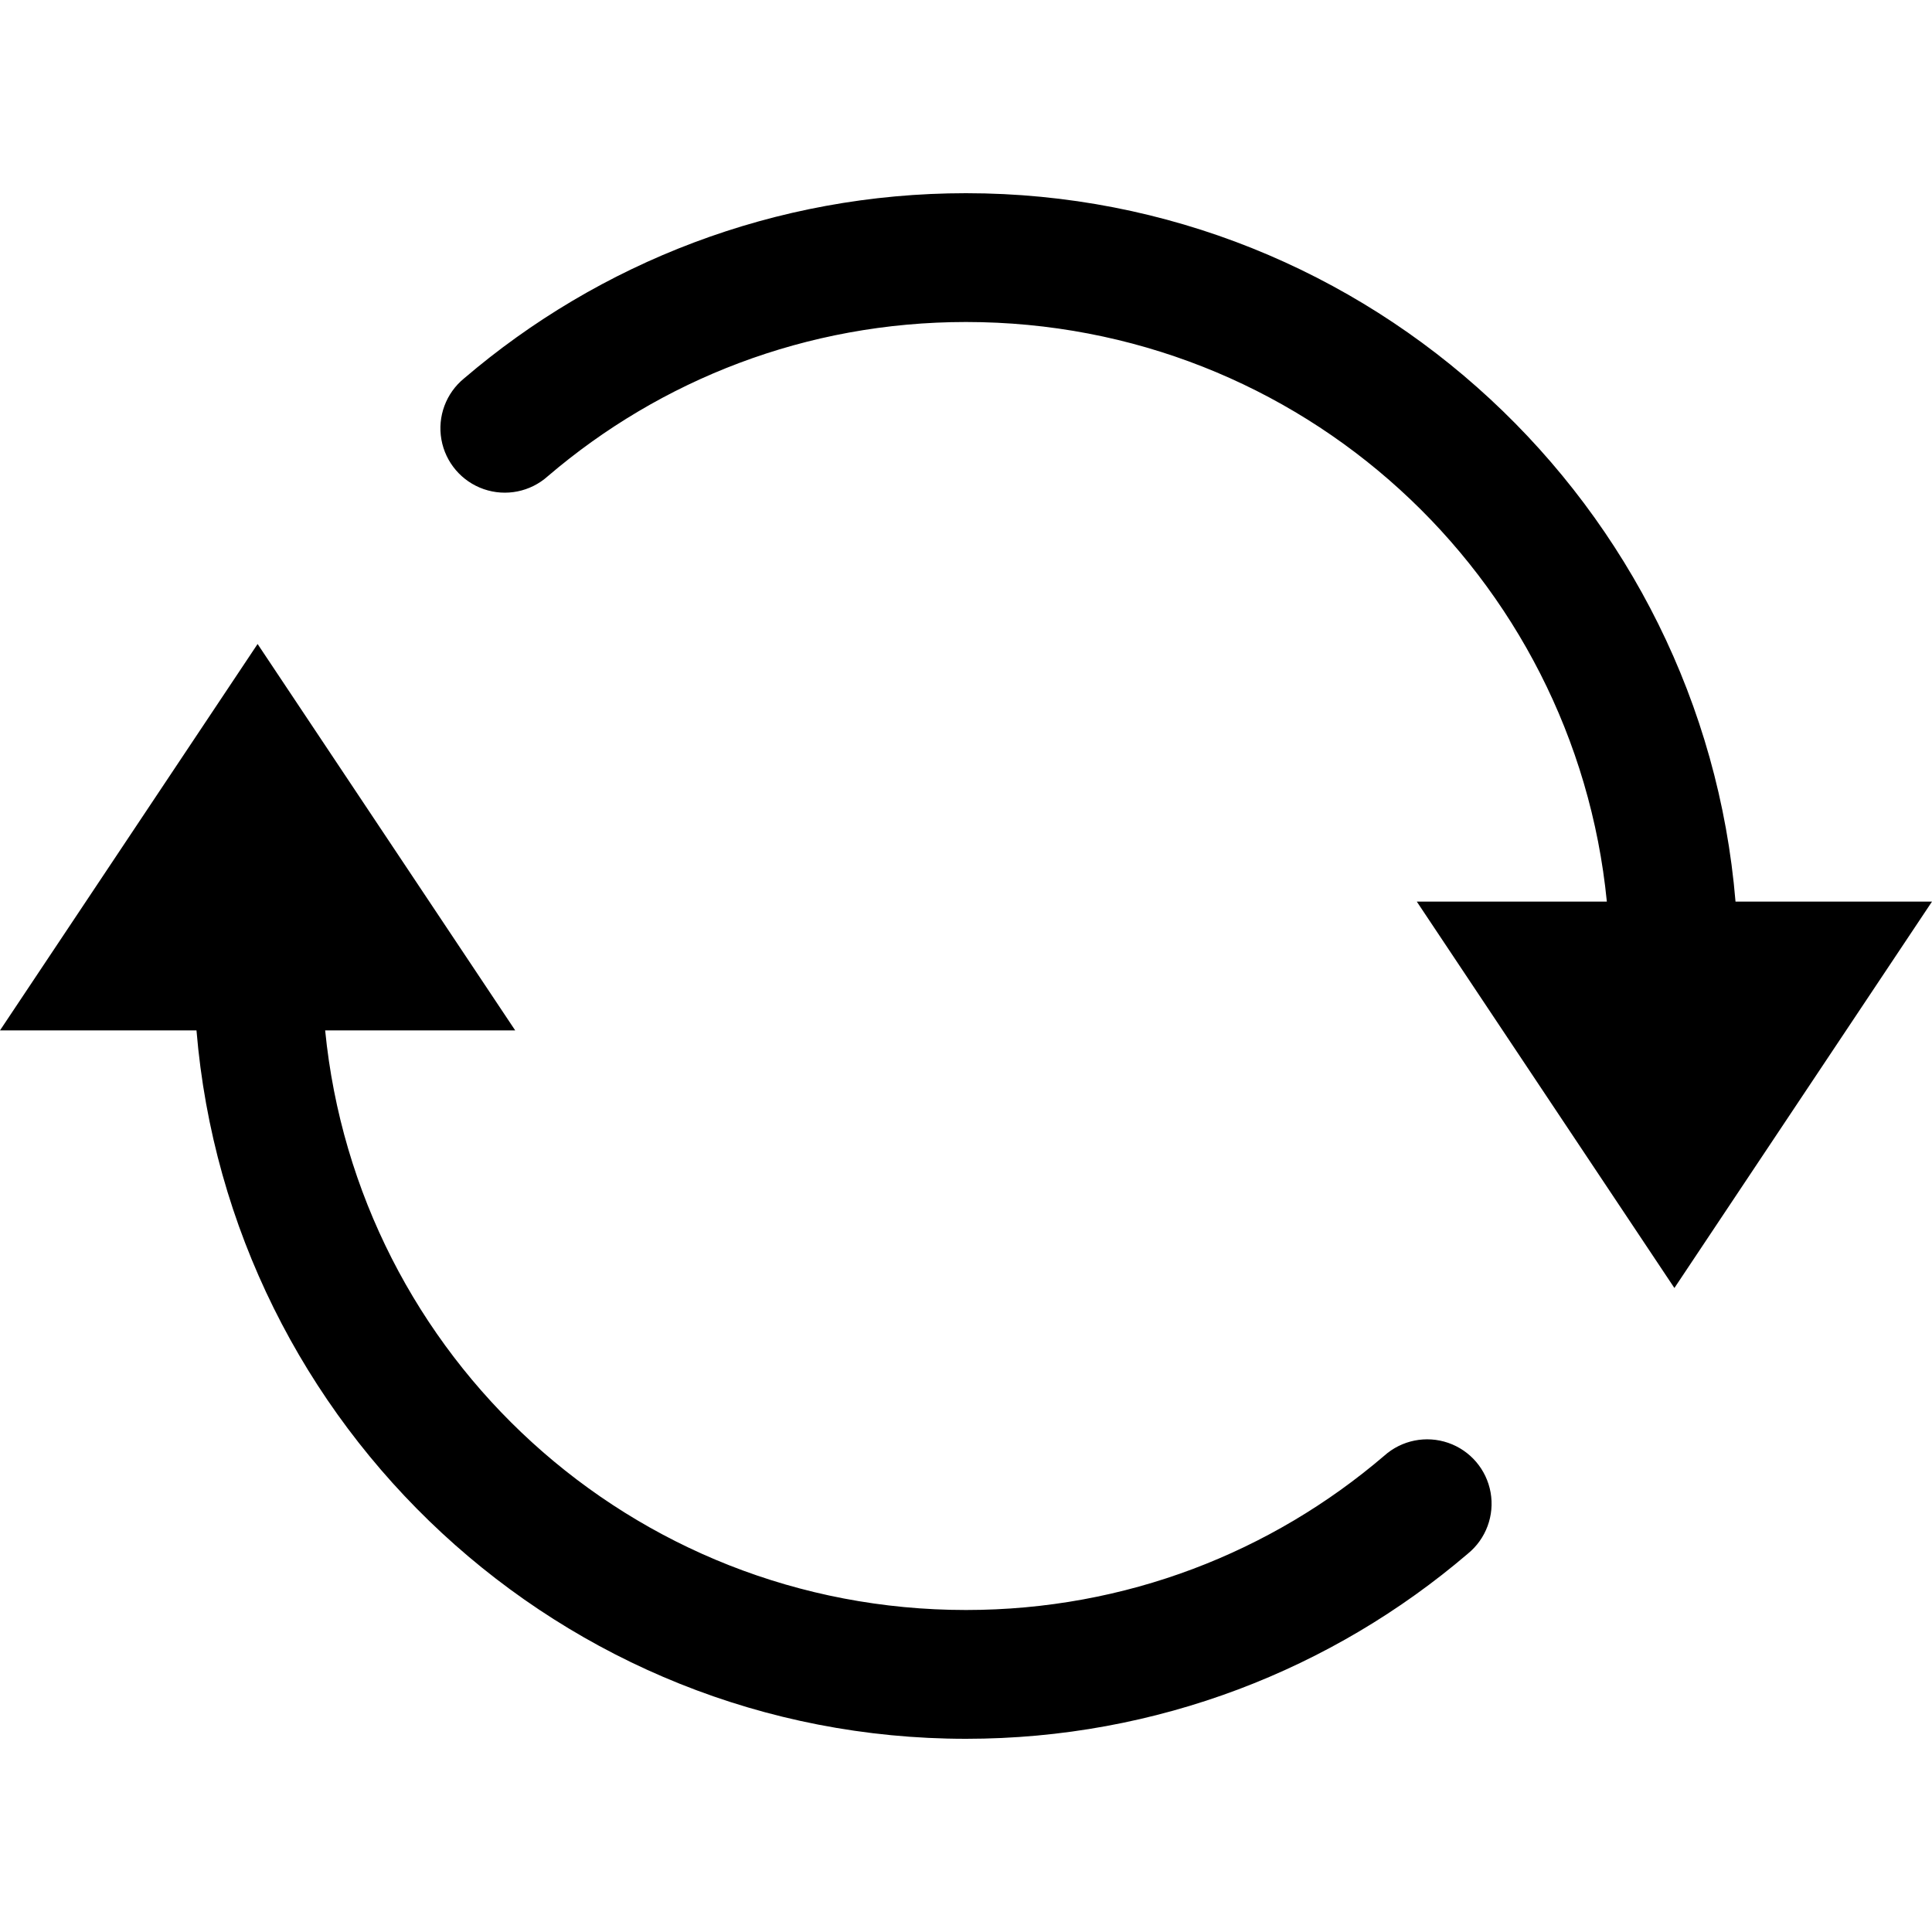
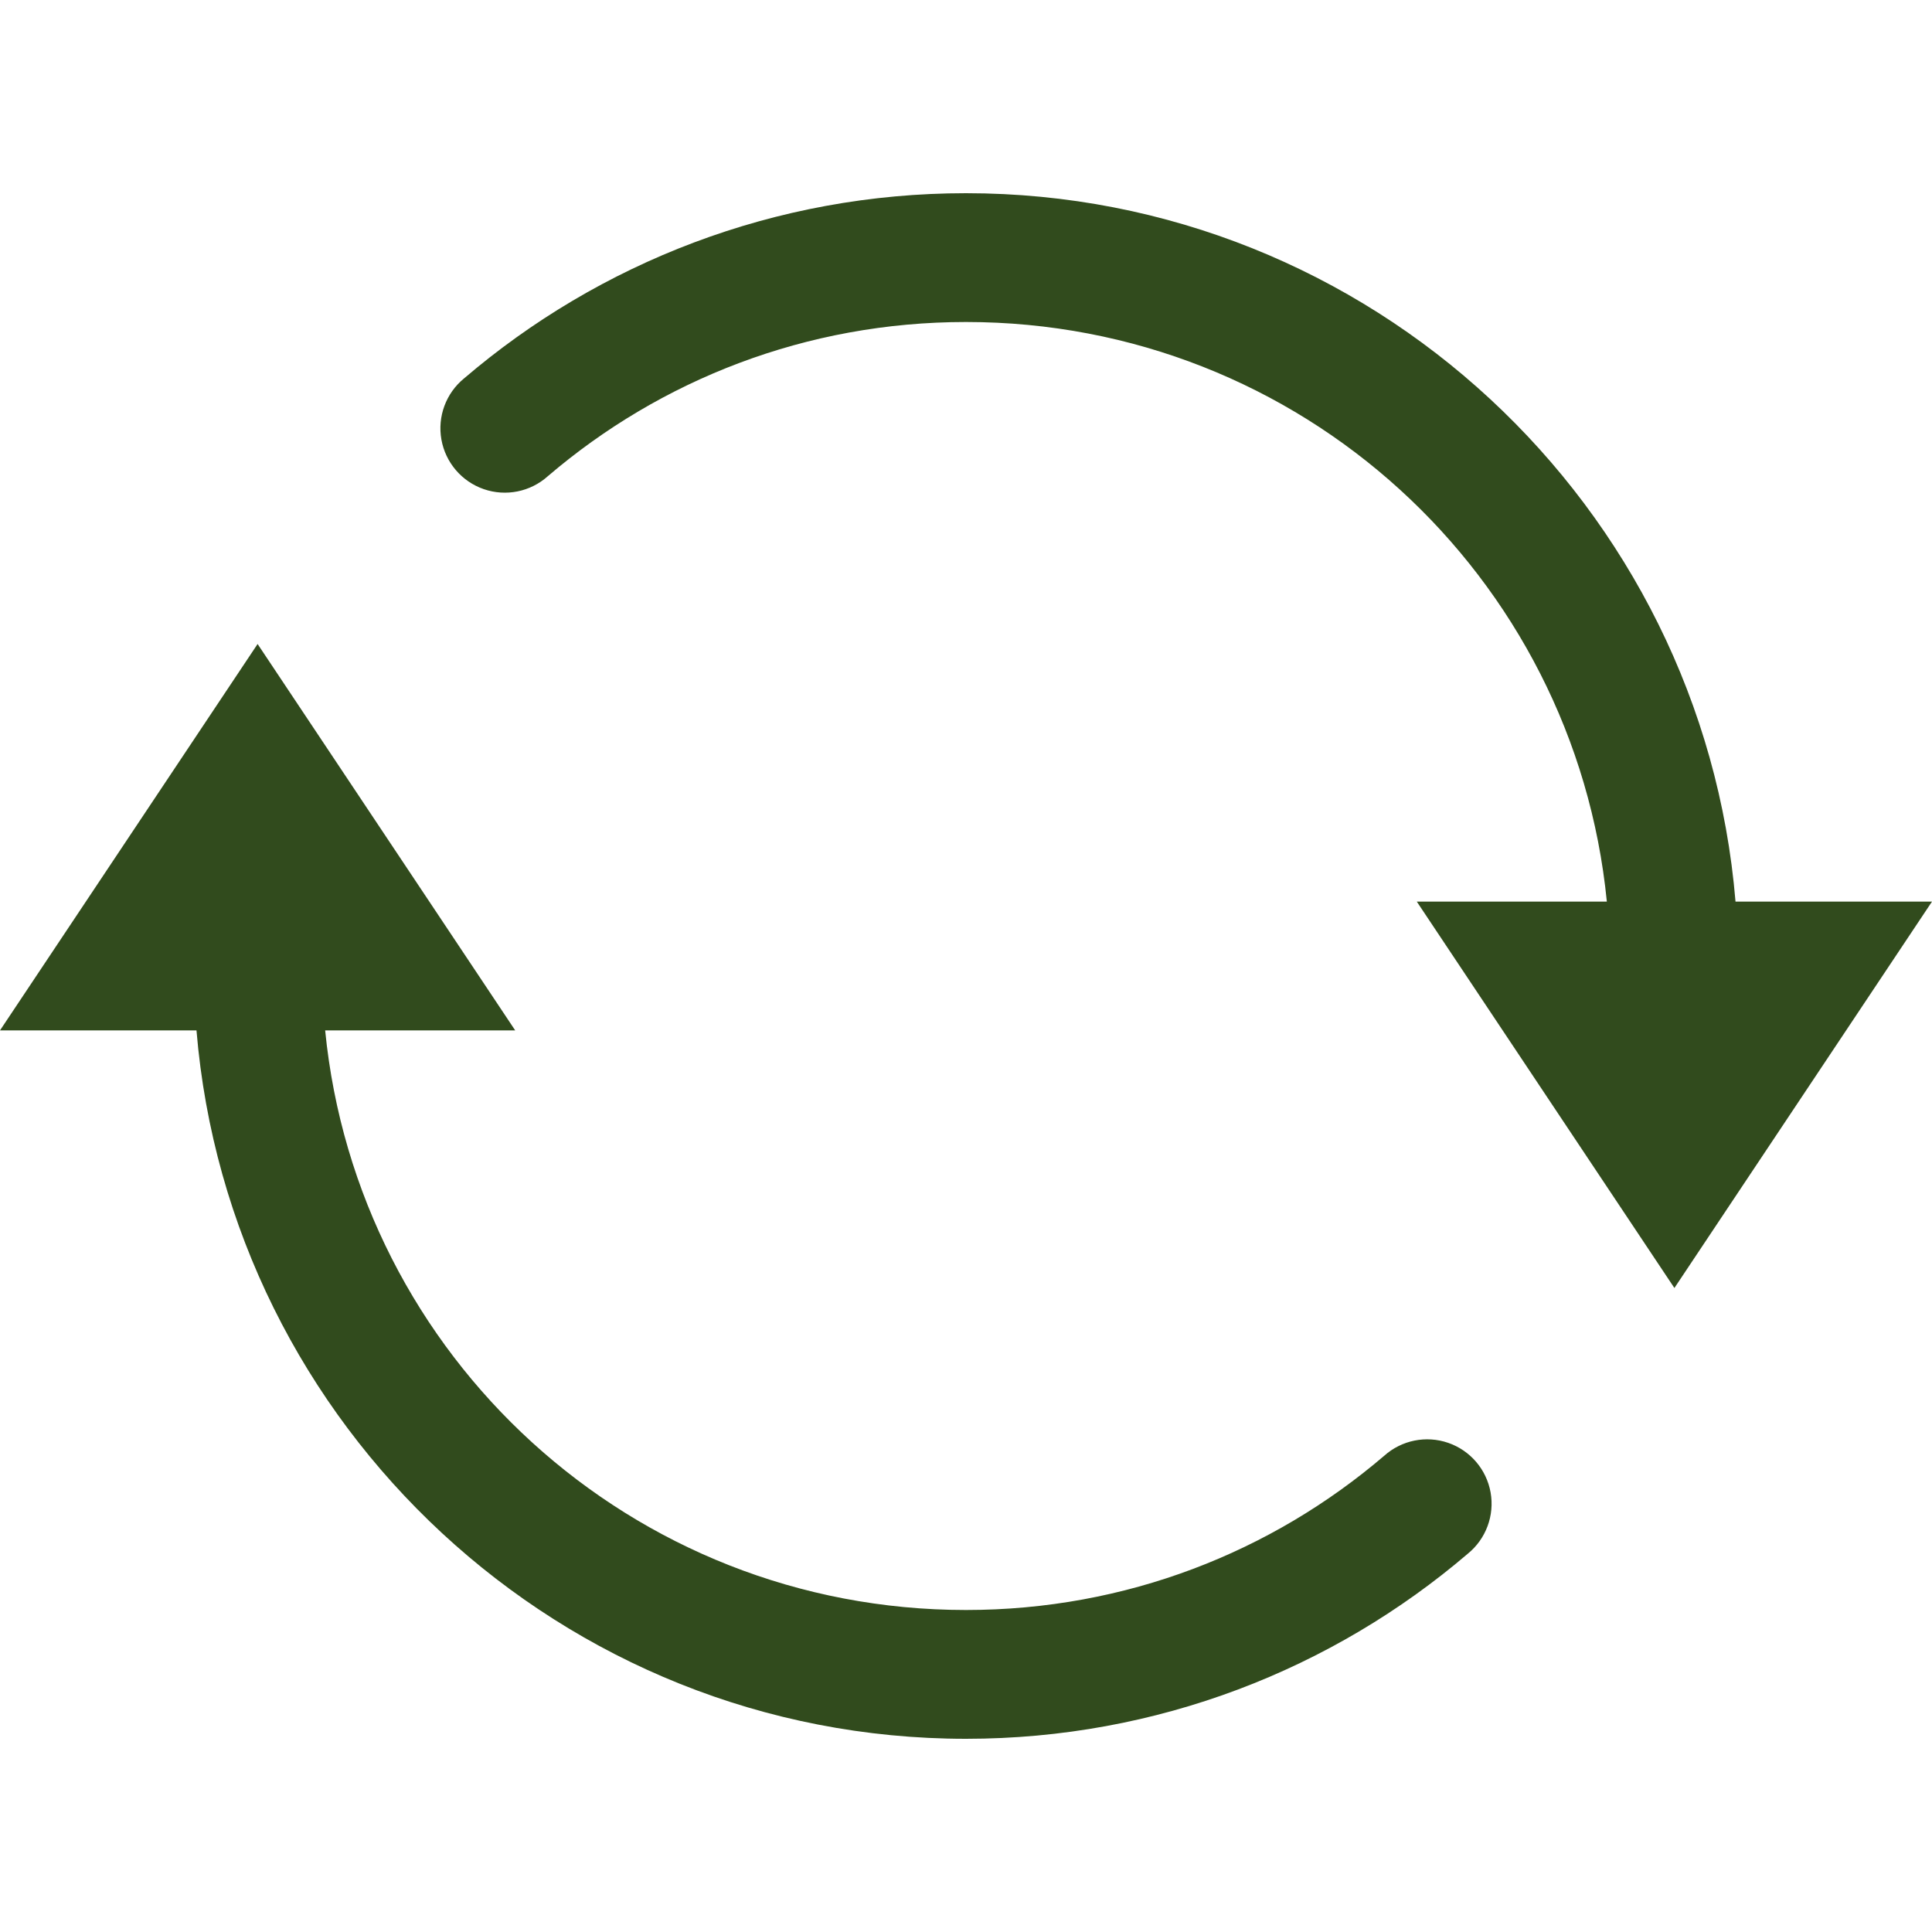
- <svg xmlns="http://www.w3.org/2000/svg" fill="#000000" viewBox="0 0 30 30" width="60px" height="60px">
+ <svg xmlns="http://www.w3.org/2000/svg" fill="#314b1d" viewBox="0 0 30 30" width="60px" height="60px">
  <path d="M 15 3 C 12.031 3 9.303 4.083 7.207 5.875 A 1 1 0 1 0 8.506 7.395 C 10.254 5.9 12.517 5 15 5 C 20.197 5 24.451 8.938 24.951 14 L 22 14 L 26 20 L 30 14 L 26.949 14 C 26.438 7.852 21.278 3 15 3 z M 4 10 L 0 16 L 3.051 16 C 3.562 22.148 8.722 27 15 27 C 17.969 27 20.697 25.917 22.793 24.125 A 1 1 0 1 0 21.494 22.605 C 19.746 24.1 17.483 25 15 25 C 9.803 25 5.549 21.062 5.049 16 L 8 16 L 4 10 z" />
</svg>
